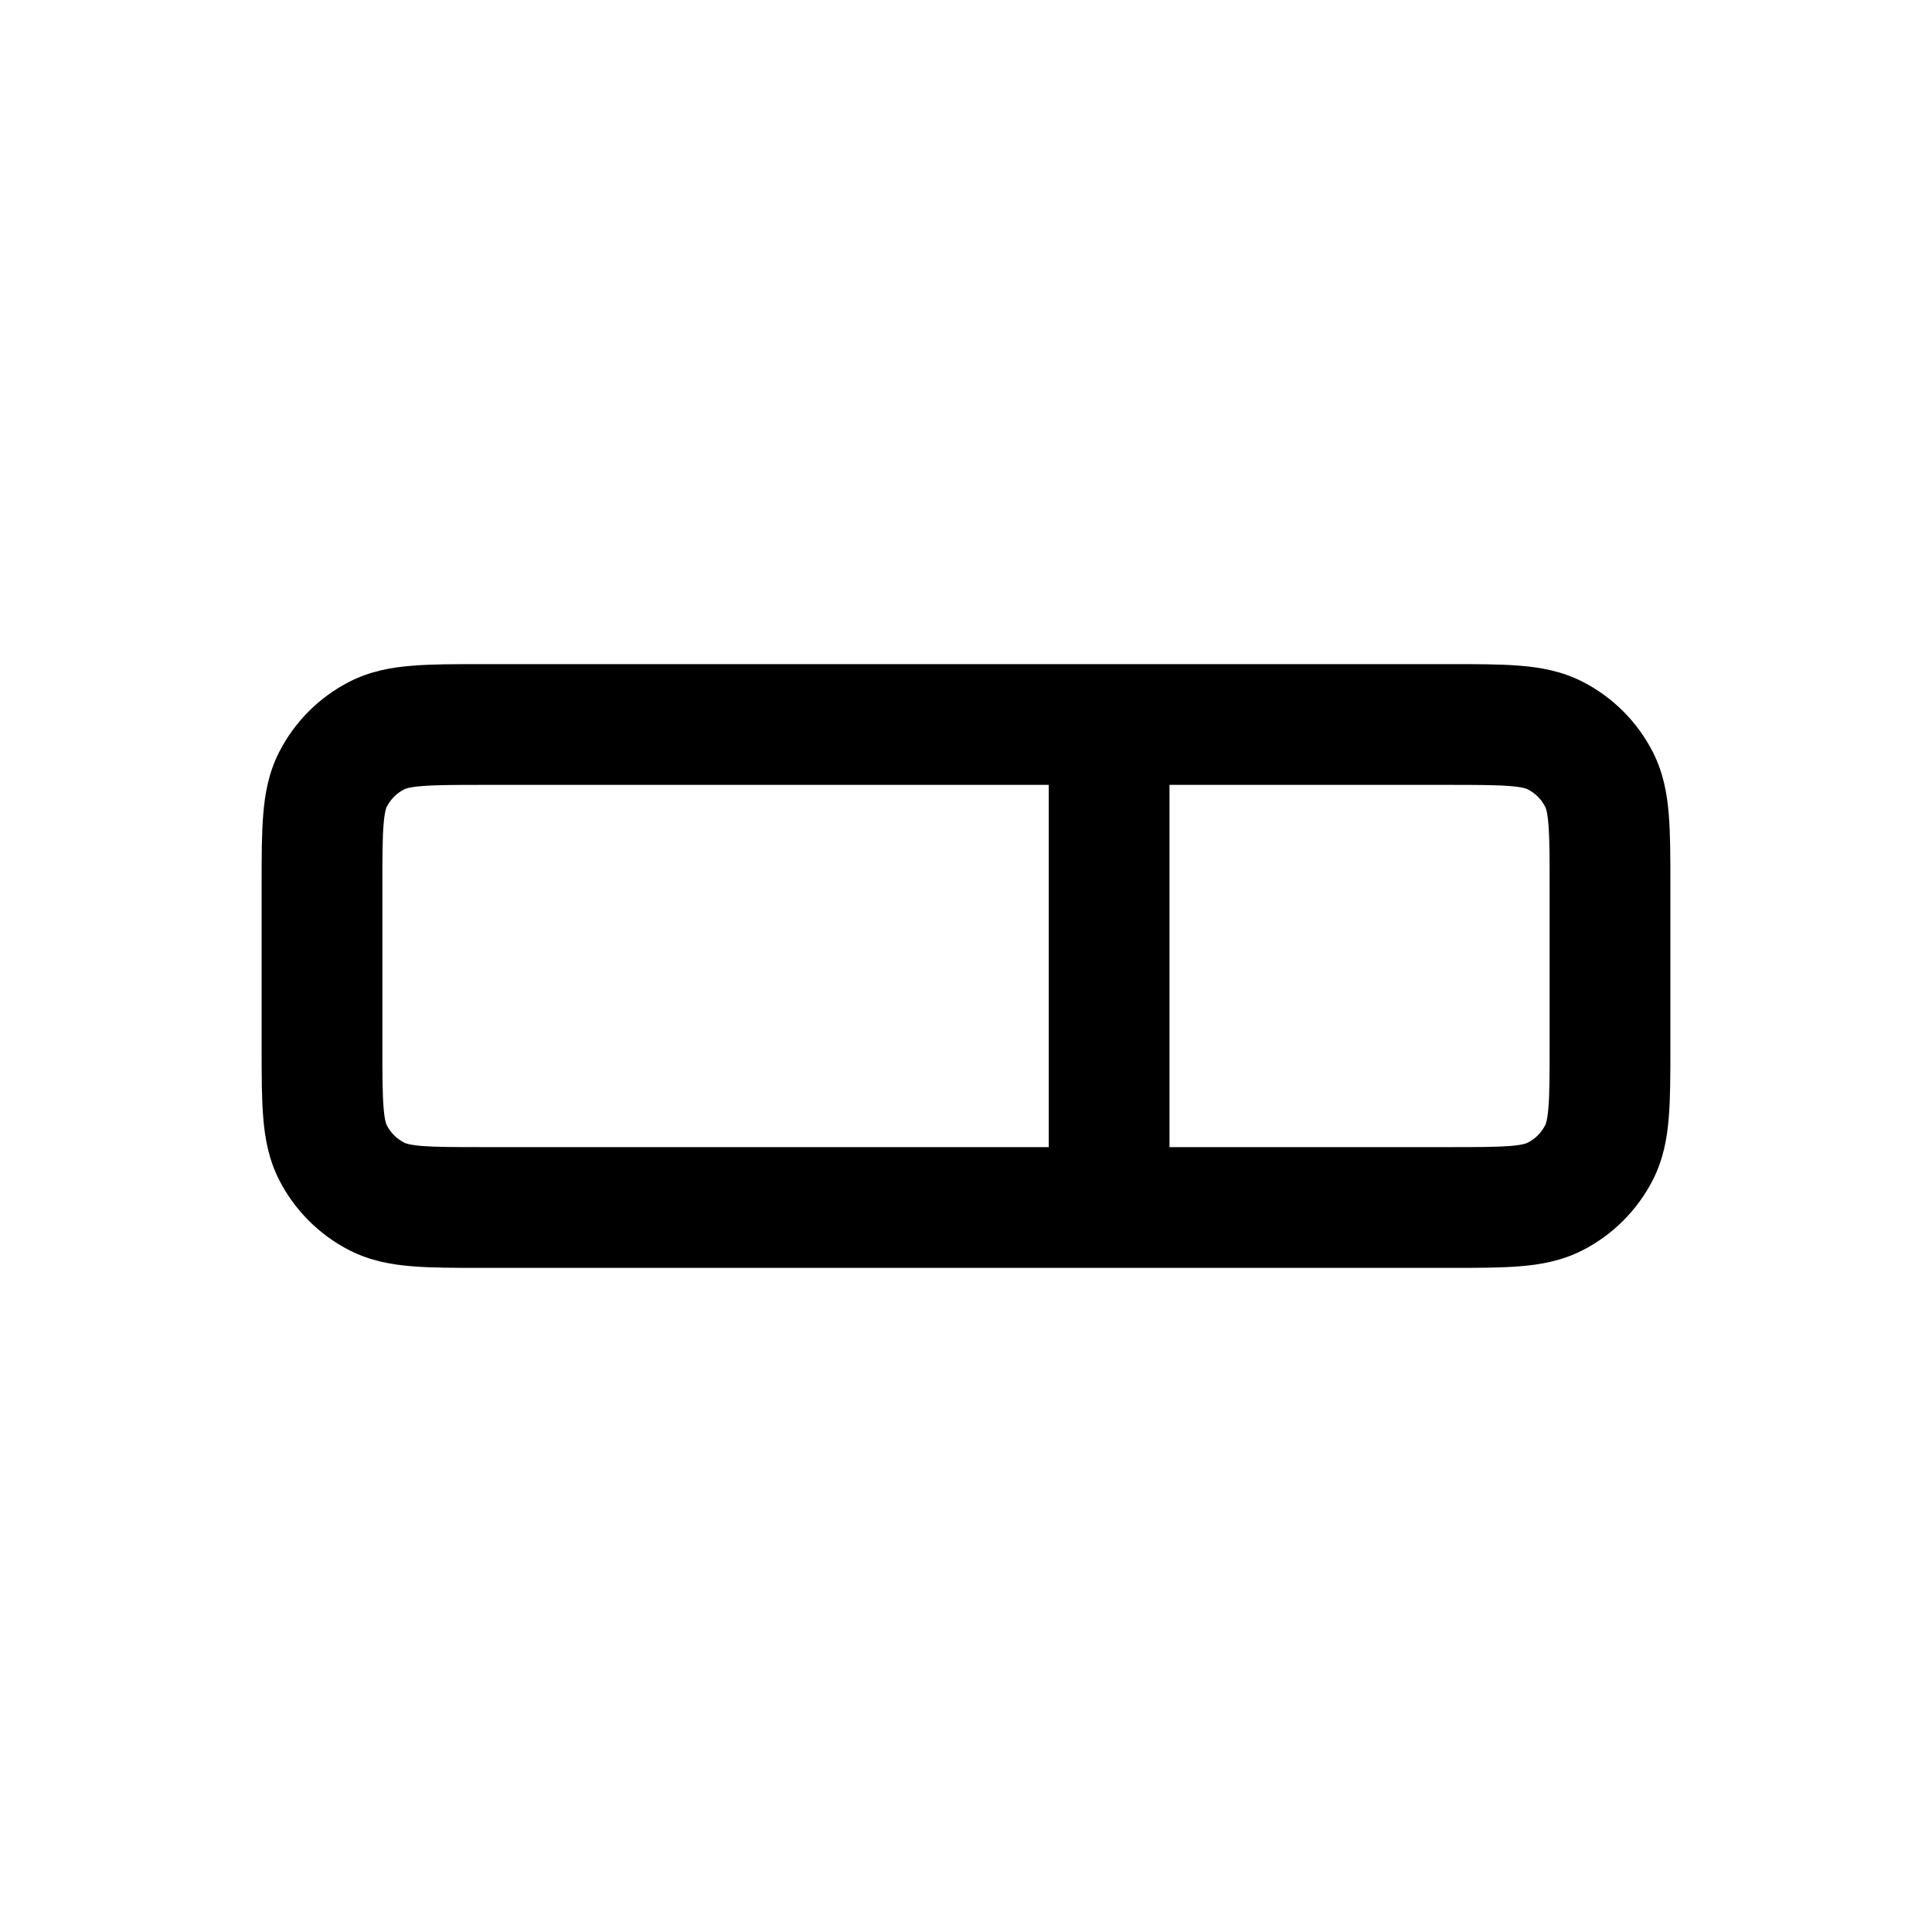
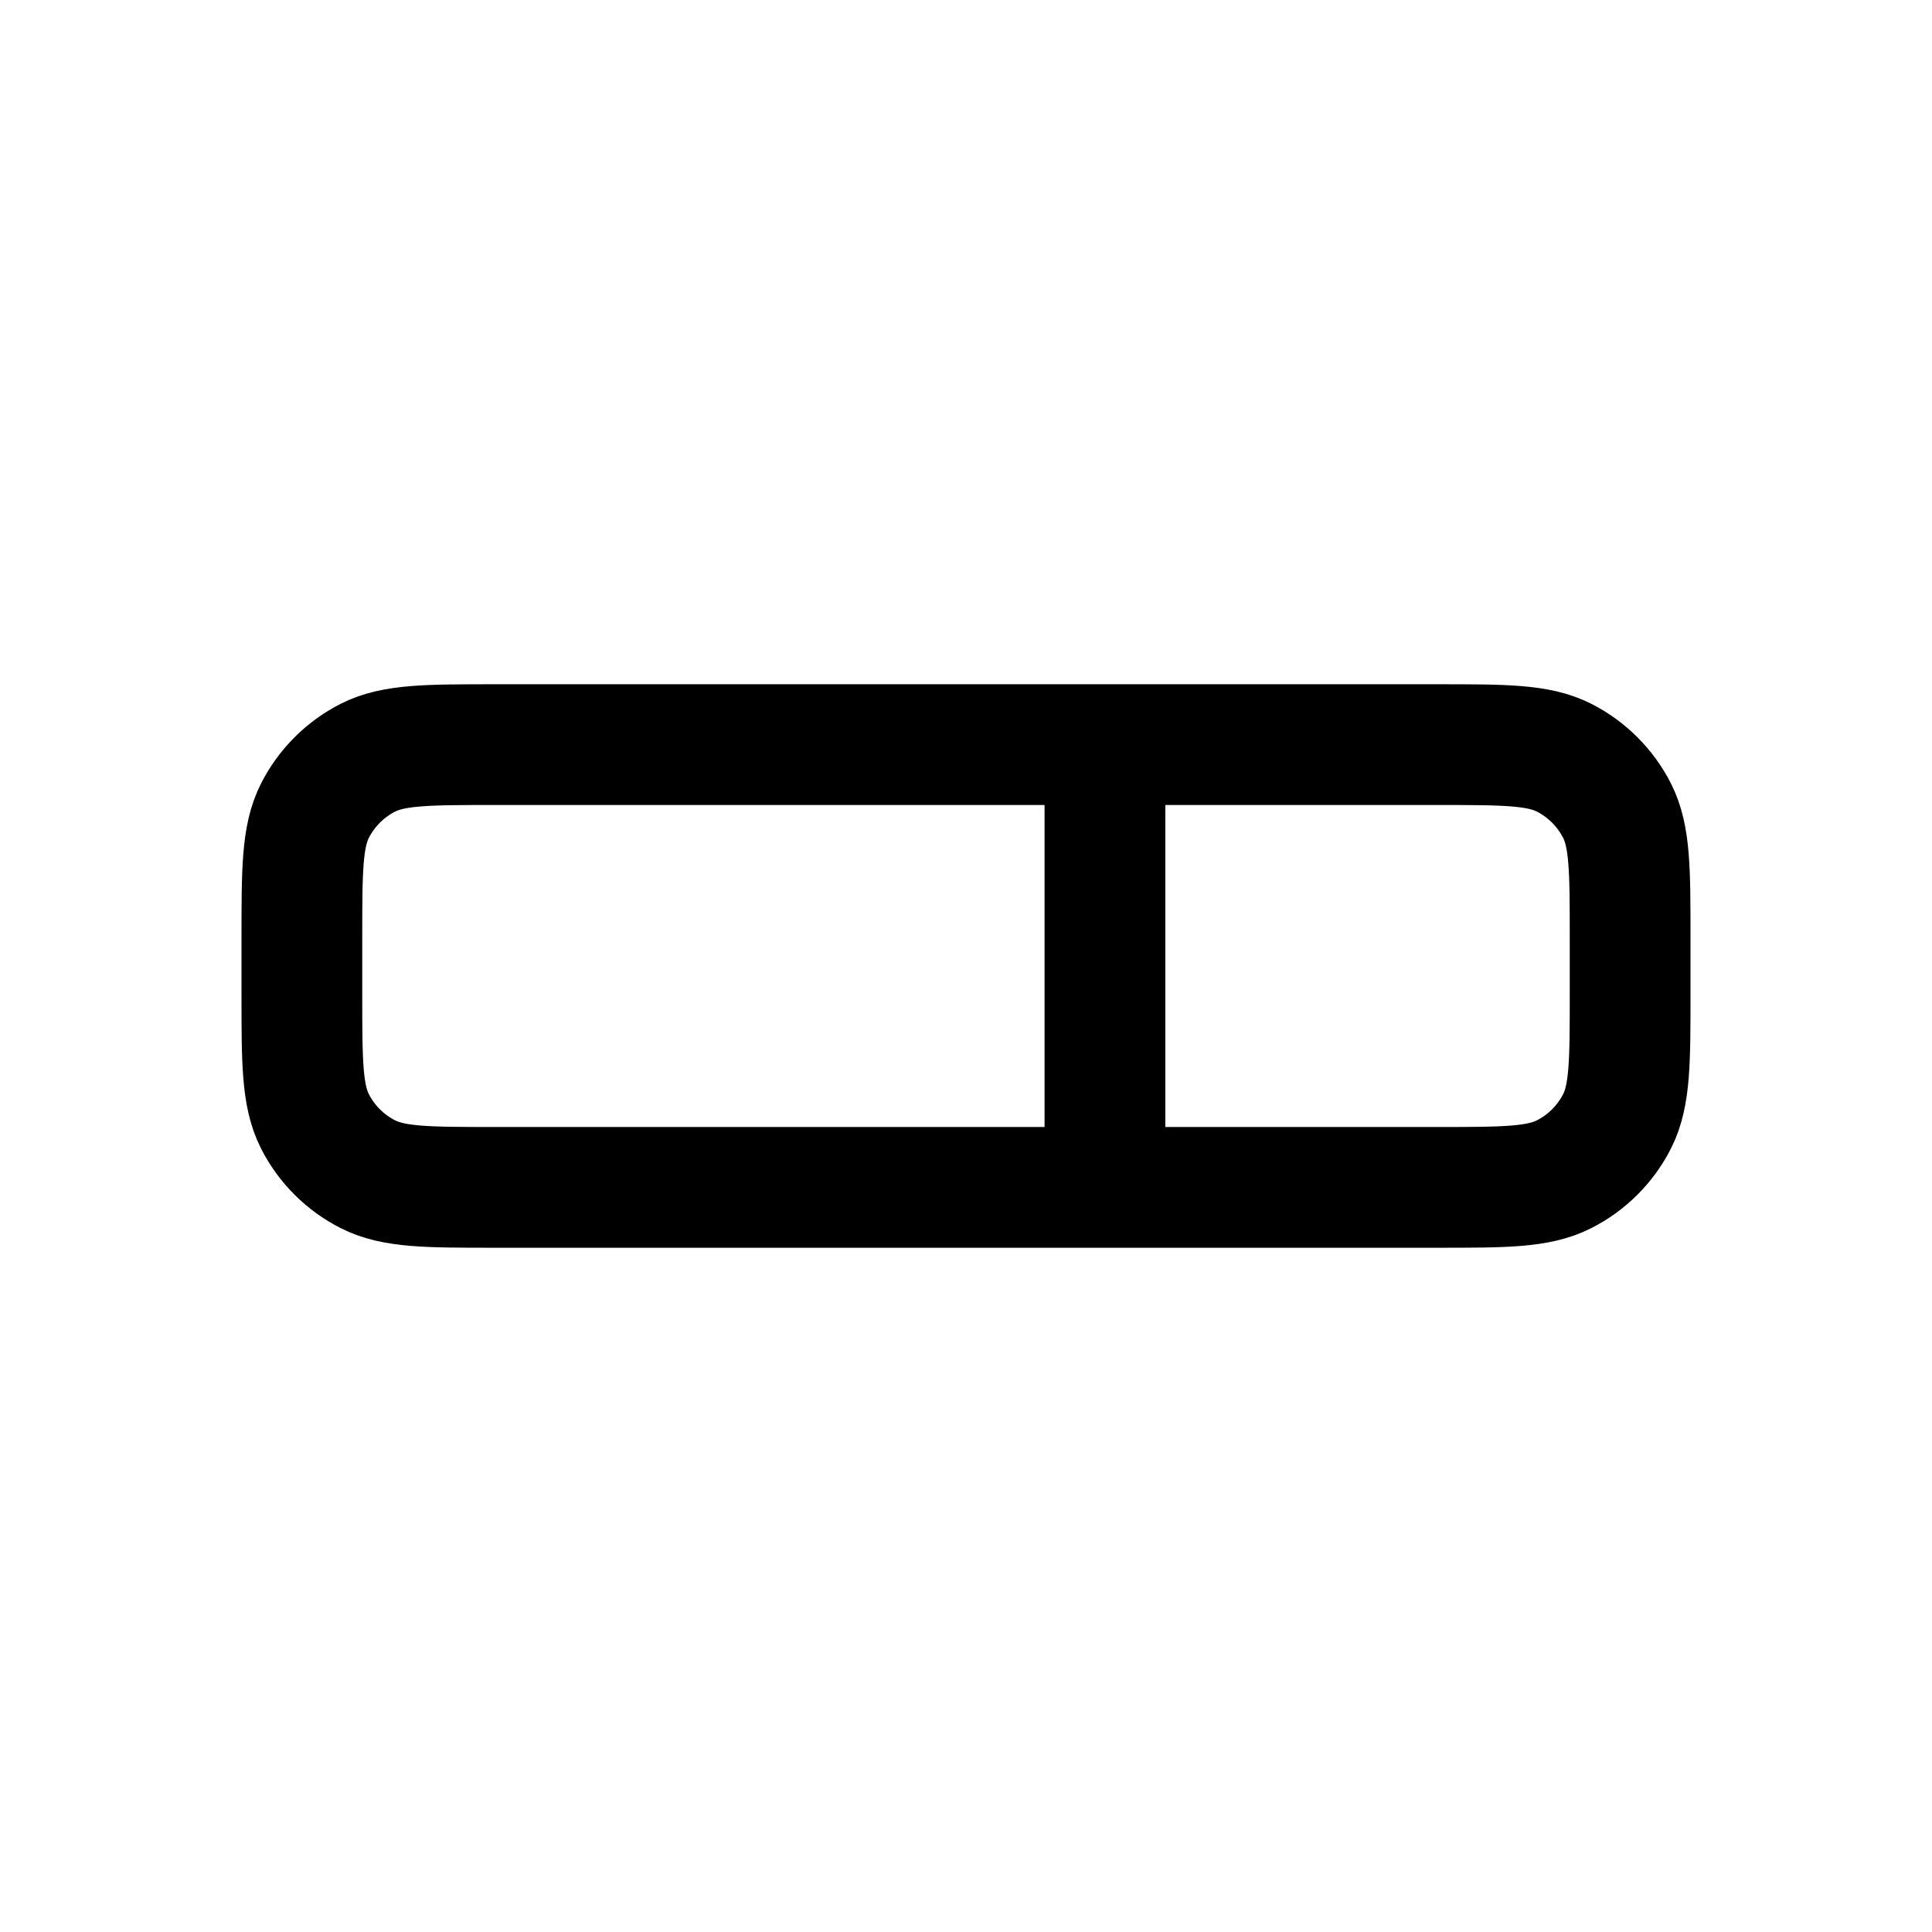
<svg xmlns="http://www.w3.org/2000/svg" width="24" height="24" viewBox="0 0 24 24" fill="none">
-   <path fill-rule="evenodd" clip-rule="evenodd" d="M18.028 8.25C18.018 8.25 18.009 8.25 18 8.25L5.972 8.25C5.646 8.25 5.357 8.25 5.118 8.27C4.863 8.29 4.599 8.337 4.342 8.468C3.966 8.66 3.66 8.966 3.468 9.342C3.337 9.599 3.29 9.863 3.27 10.118C3.25 10.357 3.25 10.646 3.25 10.972V13.028C3.25 13.354 3.25 13.643 3.27 13.882C3.29 14.137 3.337 14.401 3.468 14.658C3.66 15.034 3.966 15.34 4.342 15.532C4.599 15.663 4.863 15.71 5.118 15.73C5.357 15.75 5.646 15.75 5.972 15.75H18.028C18.354 15.75 18.643 15.75 18.882 15.73C19.137 15.71 19.401 15.663 19.658 15.532C20.034 15.34 20.34 15.034 20.532 14.658C20.663 14.401 20.71 14.137 20.73 13.882C20.75 13.643 20.75 13.354 20.75 13.028L20.75 11C20.75 10.991 20.75 10.982 20.75 10.972C20.75 10.646 20.75 10.357 20.73 10.118C20.71 9.863 20.663 9.599 20.532 9.342C20.34 8.966 20.034 8.66 19.658 8.468C19.401 8.337 19.137 8.29 18.882 8.27C18.643 8.25 18.354 8.25 18.028 8.25ZM18.76 9.765C18.922 9.778 18.967 9.799 18.977 9.805C19.071 9.852 19.148 9.929 19.195 10.023C19.201 10.033 19.222 10.078 19.235 10.24C19.249 10.411 19.25 10.638 19.25 11V13C19.25 13.362 19.249 13.589 19.235 13.76C19.222 13.922 19.201 13.967 19.195 13.977C19.148 14.071 19.071 14.148 18.977 14.195C18.967 14.201 18.922 14.222 18.76 14.236C18.589 14.249 18.362 14.25 18 14.25H14.528V9.75H18C18.362 9.75 18.589 9.751 18.76 9.765ZM13.028 9.75V14.25H6C5.638 14.25 5.411 14.249 5.24 14.236C5.078 14.222 5.033 14.201 5.023 14.195C4.929 14.148 4.852 14.071 4.804 13.977C4.799 13.967 4.778 13.922 4.765 13.76C4.751 13.589 4.75 13.362 4.75 13V11C4.75 10.638 4.751 10.411 4.765 10.24C4.778 10.078 4.799 10.033 4.804 10.023C4.852 9.929 4.929 9.852 5.023 9.805C5.033 9.799 5.078 9.778 5.24 9.765C5.411 9.751 5.638 9.75 6 9.75H13.028Z" fill="currentColor" />
+   <path d="M13.726 9.25H17.85C18.69 9.25 19.11 9.25 19.431 9.413C19.713 9.557 19.943 9.787 20.087 10.069C20.25 10.39 20.25 10.81 20.25 11.65V12.35C20.25 13.19 20.25 13.61 20.087 13.931C19.943 14.213 19.713 14.443 19.431 14.586C19.11 14.75 18.69 14.75 17.85 14.75H13.726M13.726 9.25H6.15C5.31 9.25 4.89 9.25 4.569 9.413C4.287 9.557 4.057 9.787 3.913 10.069C3.75 10.39 3.75 10.81 3.75 11.65V12.35C3.75 13.19 3.75 13.61 3.913 13.931C4.057 14.213 4.287 14.443 4.569 14.586C4.89 14.75 5.31 14.75 6.15 14.75H13.726M13.726 9.25V14.75" fill="transparent" stroke="currentColor" stroke-width="1.5" stroke-linecap="round" />
</svg>
